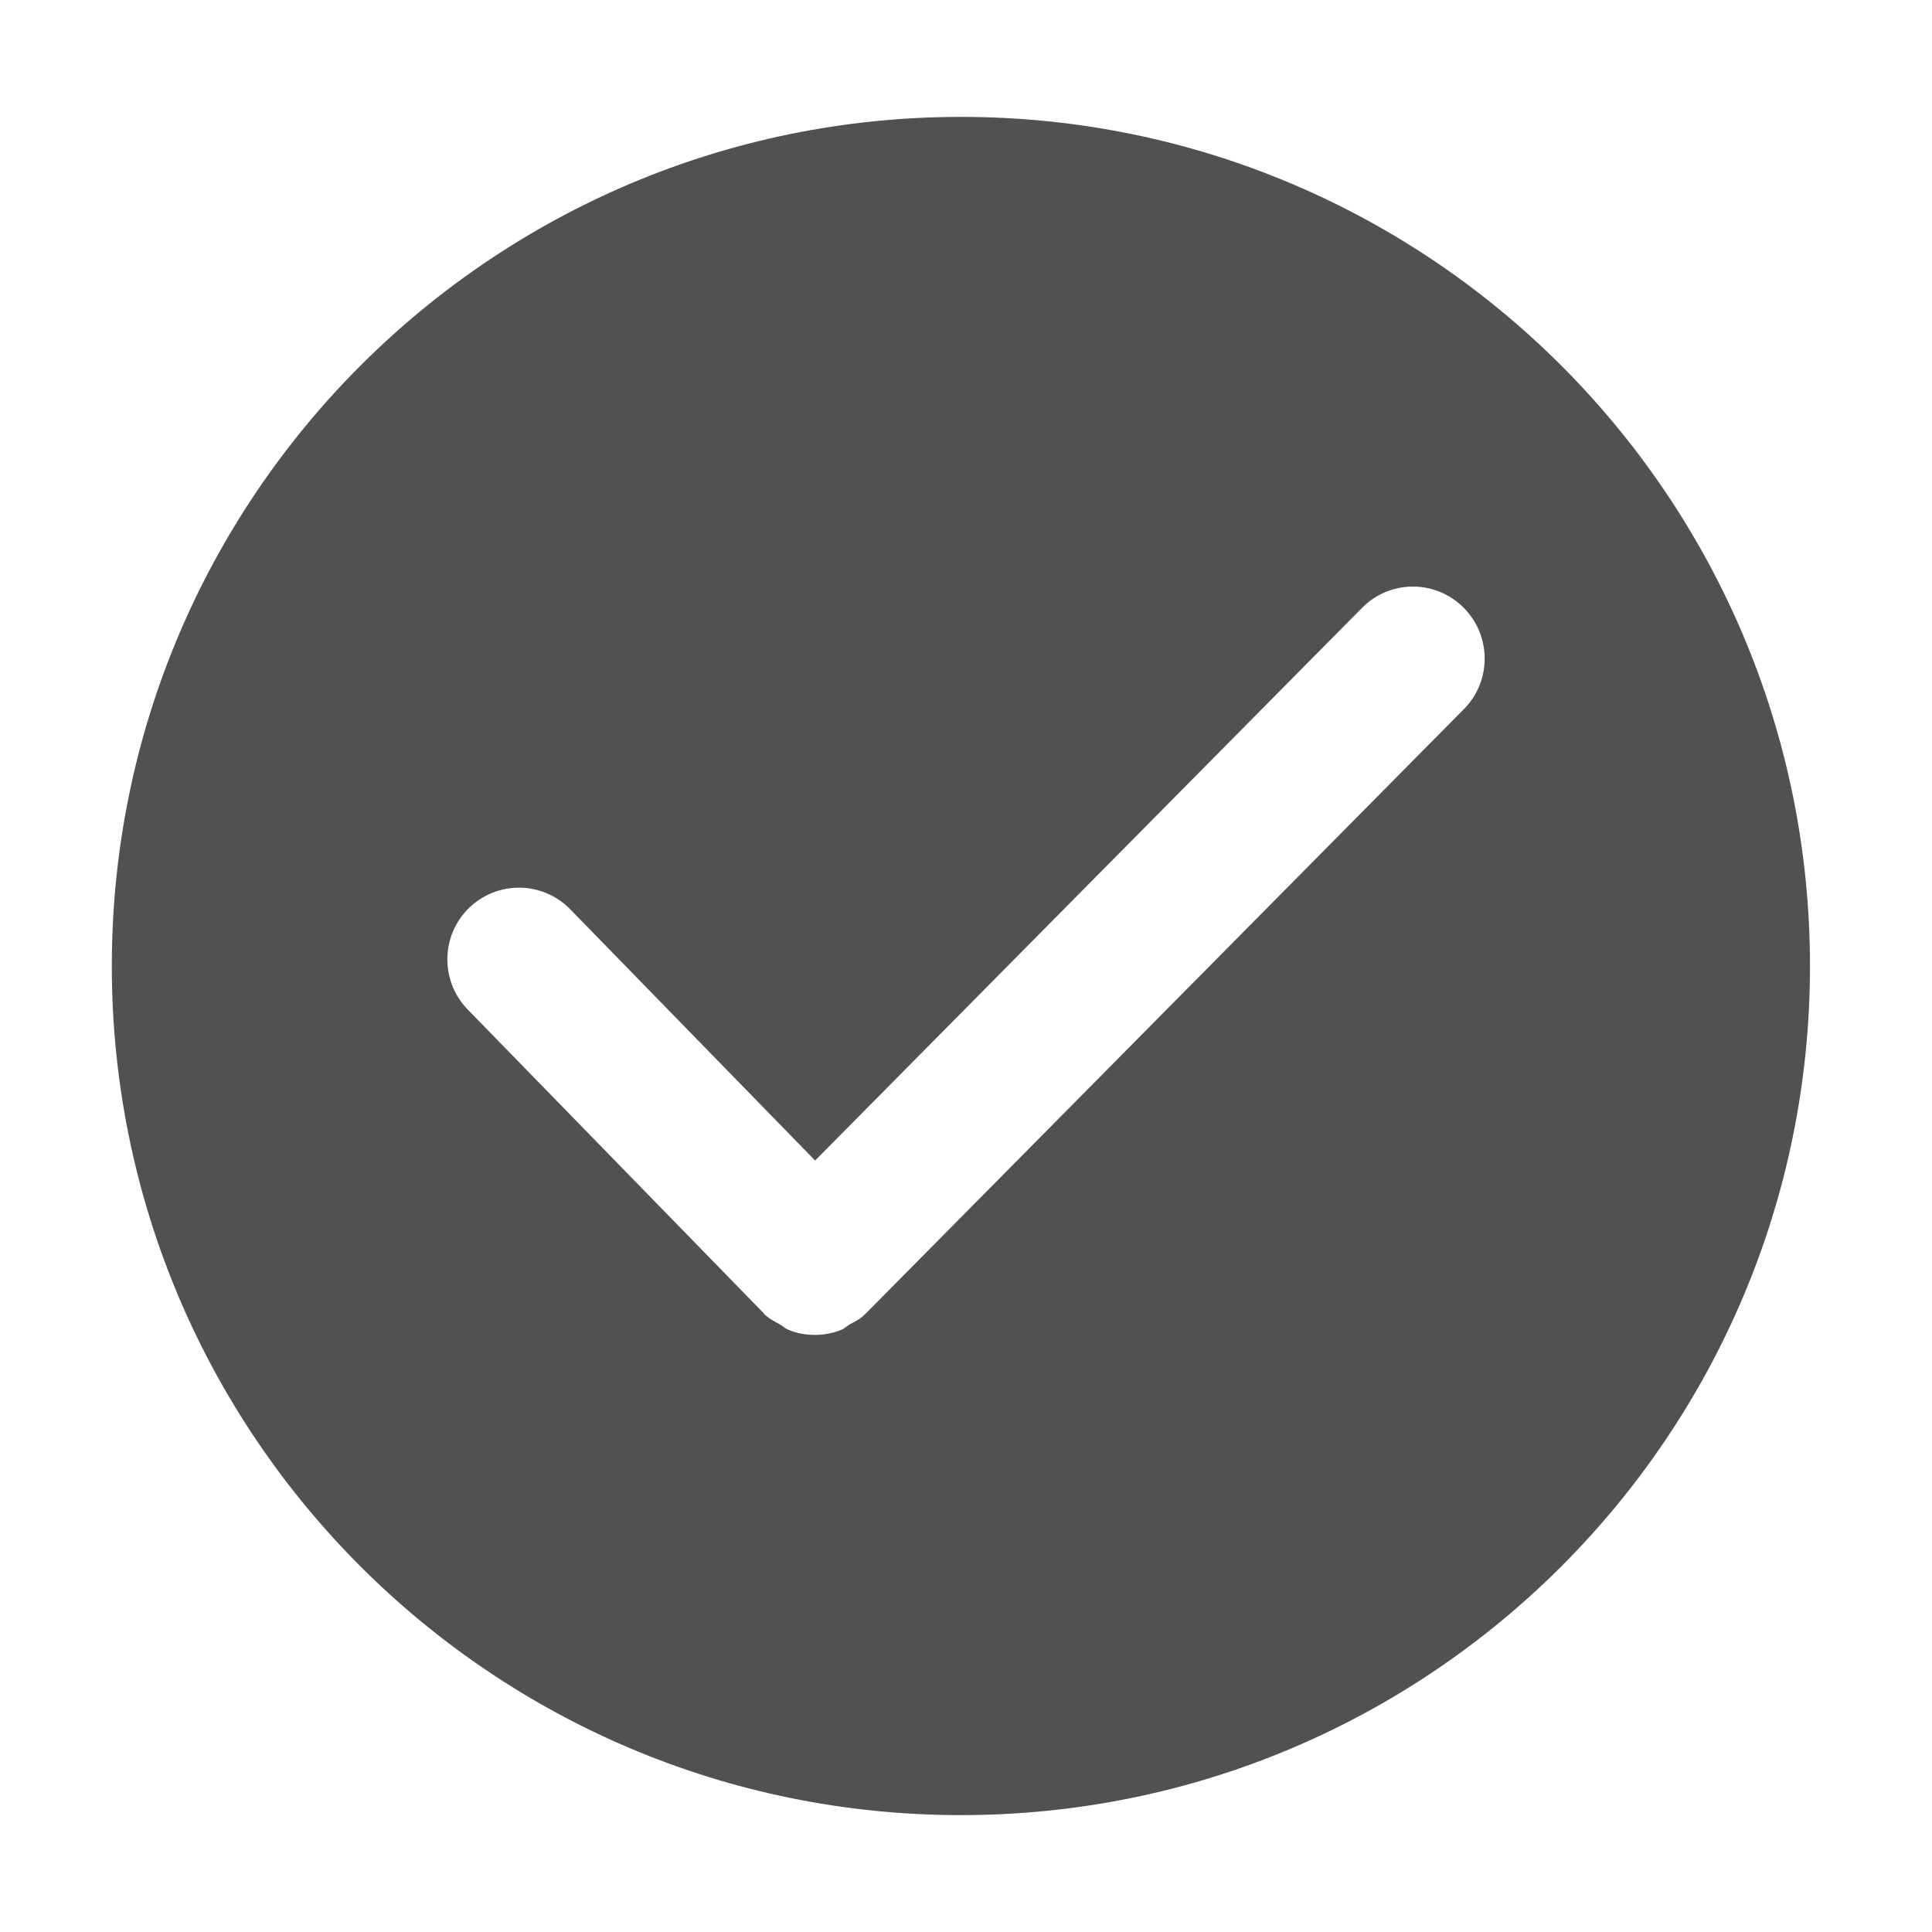
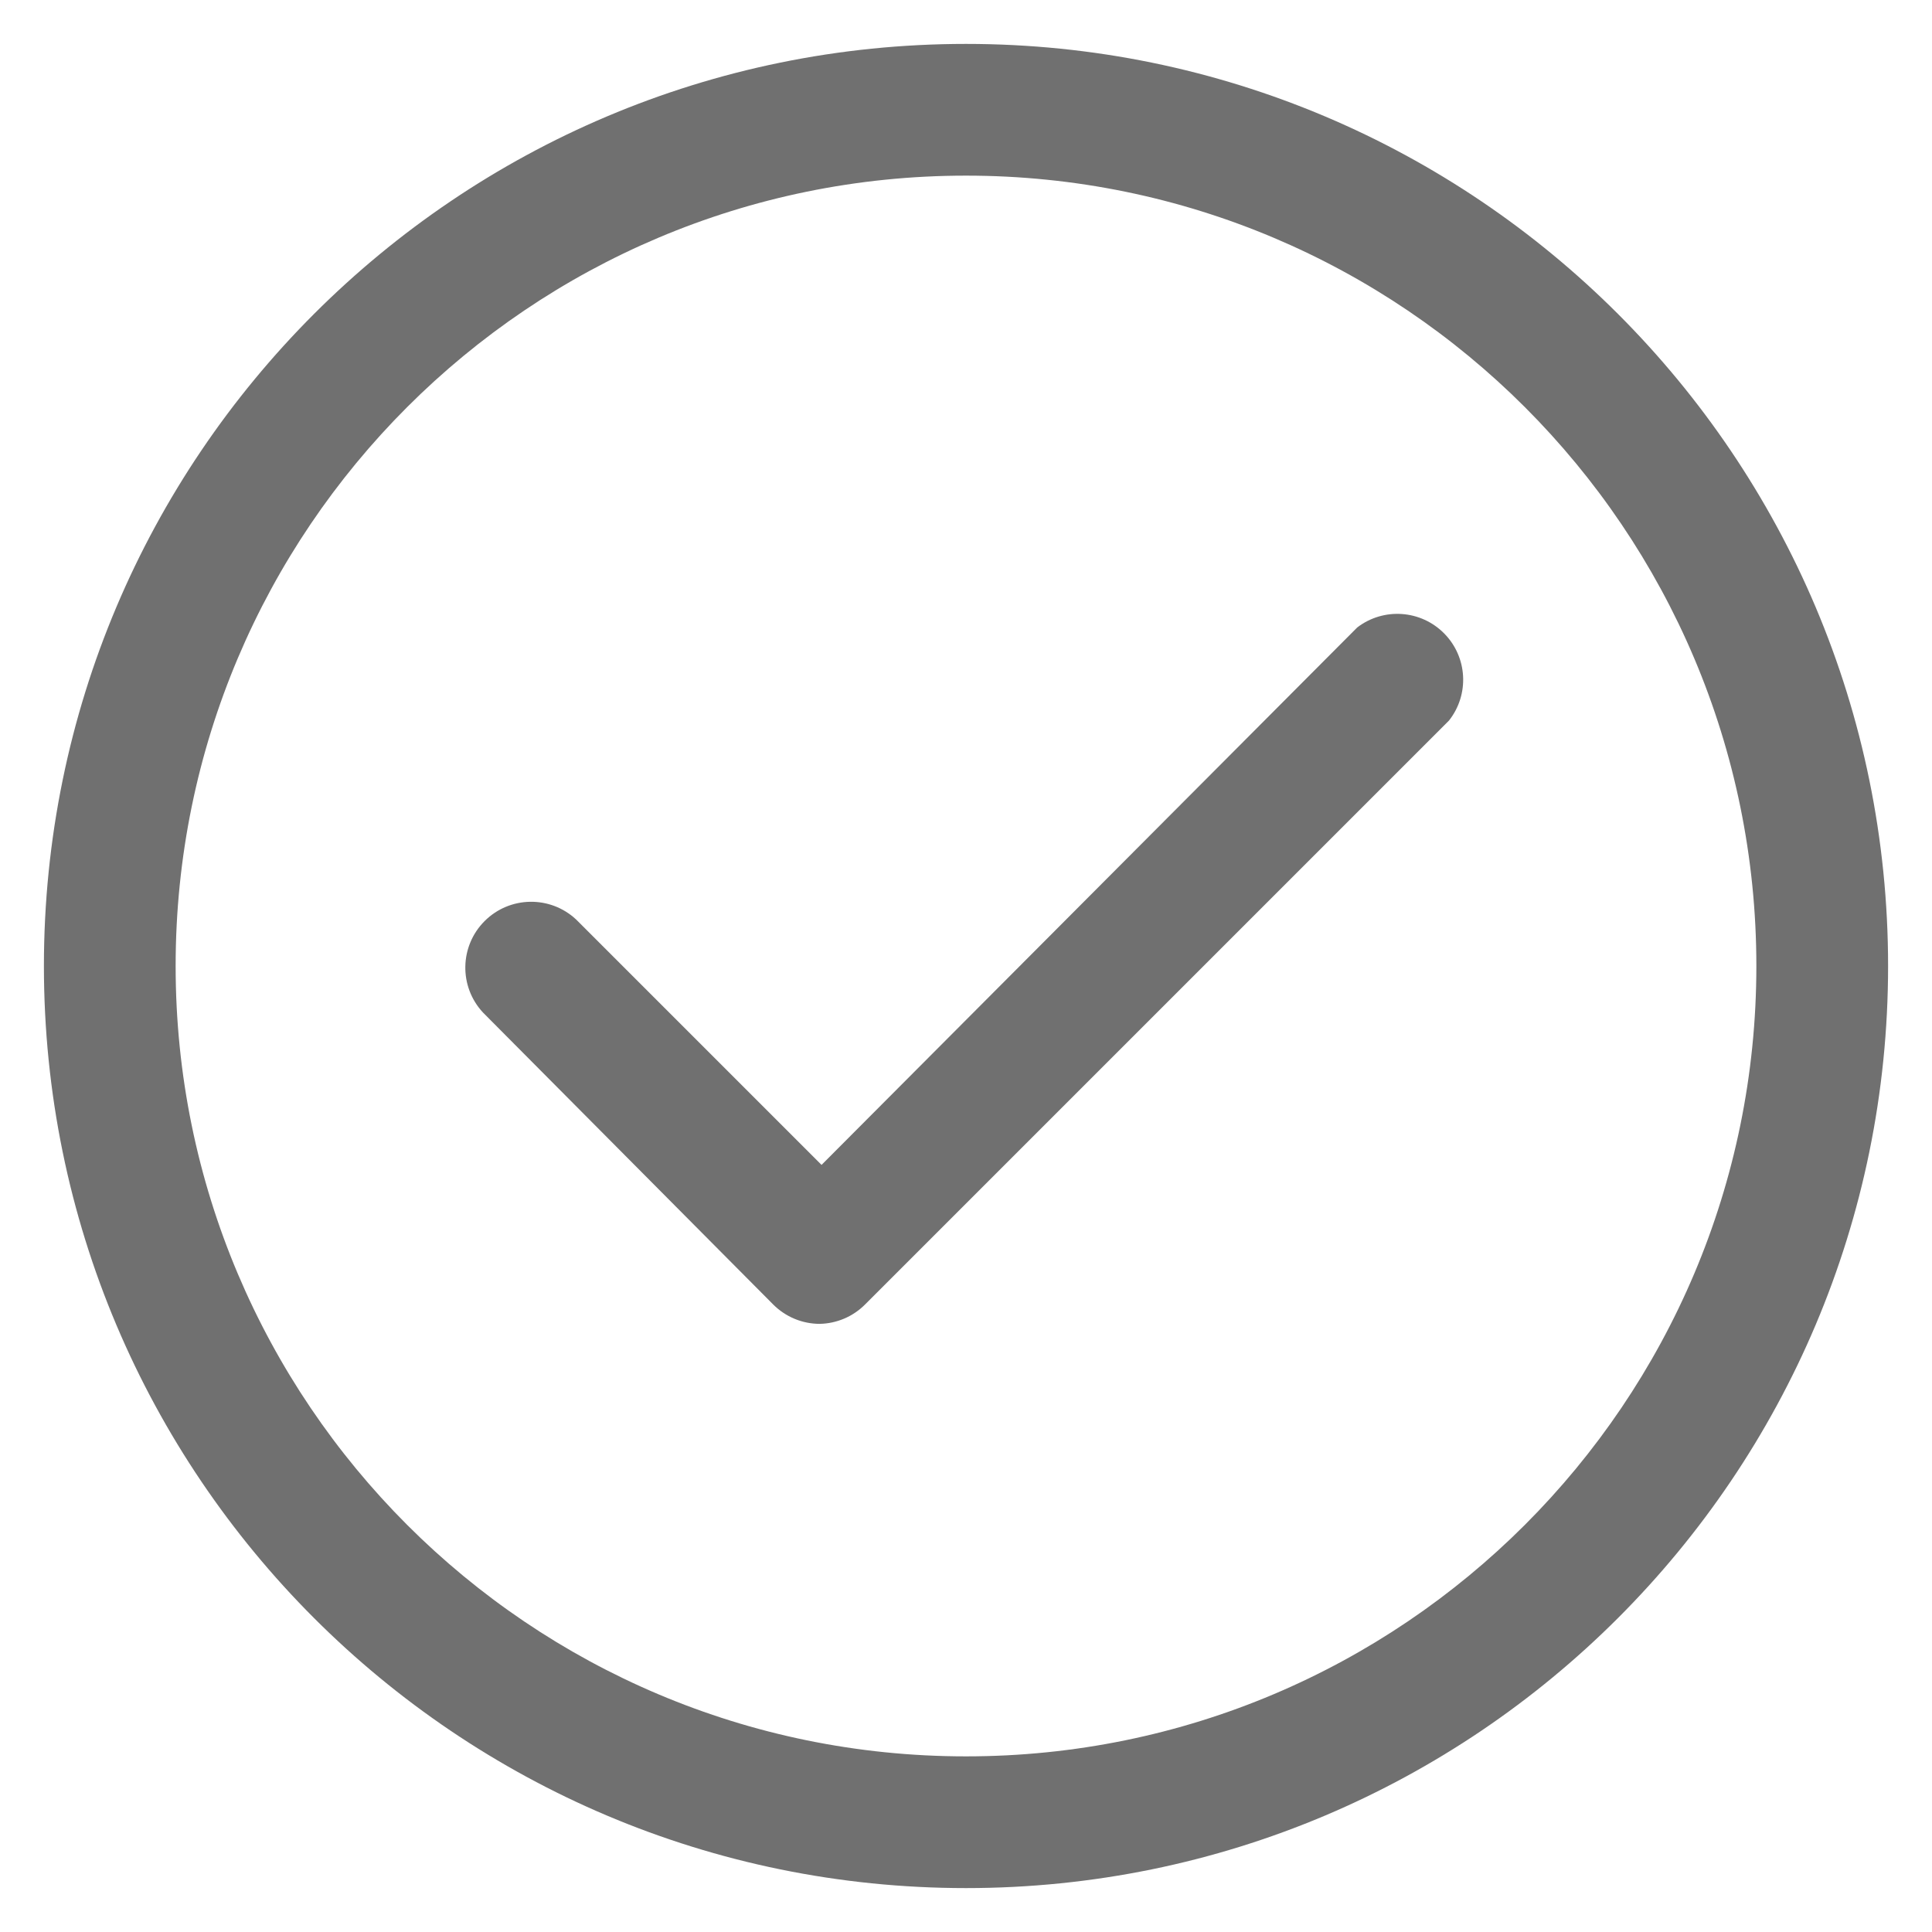
- <svg xmlns="http://www.w3.org/2000/svg" t="1721702225363" class="icon" viewBox="0 0 1024 1024" version="1.1" p-id="70527" width="32" height="32">
-   <path d="M509.312 61.952C260.768 61.952 59.264 263.424 59.264 512s201.472 450.048 450.048 450.048c248.544 0 450.016-201.472 450.016-450.048S757.824 61.952 509.312 61.952z m266.688 313.792l-317.12 320.448c-0.064 0.128-0.16 0.128-0.288 0.224-0.128 0.064-0.128 0.288-0.288 0.288-2.4 2.528-5.344 3.808-8.224 5.408-1.44 0.864-2.528 2.08-4.032 2.656a36.928 36.928 0 0 1-14.208 2.752c-4.896 0-9.792-0.864-14.4-2.88-1.504-0.704-2.72-1.888-4.16-2.72-2.816-1.568-5.824-3.04-8.224-5.472a0.64 0.64 0 0 1-0.16-0.288c-0.064-0.064-0.224-0.064-0.288-0.288L247.872 535.04a38.112 38.112 0 0 1 0.8-53.888 37.952 37.952 0 0 1 53.696 0.928l129.664 133.024 289.856-292.896a37.856 37.856 0 0 1 53.696-0.288c14.912 14.752 15.136 38.912 0.416 53.824z" p-id="70528" fill="#515151" />
+ <svg xmlns="http://www.w3.org/2000/svg" t="1722394133588" class="icon" viewBox="0 0 1024 1024" version="1.1" p-id="31696" width="32" height="32">
+   <path d="M434.502 701.673a34.909 34.909 0 0 1-24.669-10.24L256 536.669a34.909 34.909 0 0 1 49.338-49.338l130.095 130.095 283.927-284.858A34.909 34.909 0 0 1 768 381.905l-309.527 309.527a34.909 34.909 0 0 1-23.971 10.24z" p-id="31697" fill="#707070" />
+   <path d="M512 1000.727a488.727 488.727 0 1 1 488.727-488.727 488.727 488.727 0 0 1-488.727 488.727z m0-907.636a418.909 418.909 0 1 0 418.909 418.909A418.909 418.909 0 0 0 512 93.091z" p-id="31698" fill="#707070" />
</svg>
